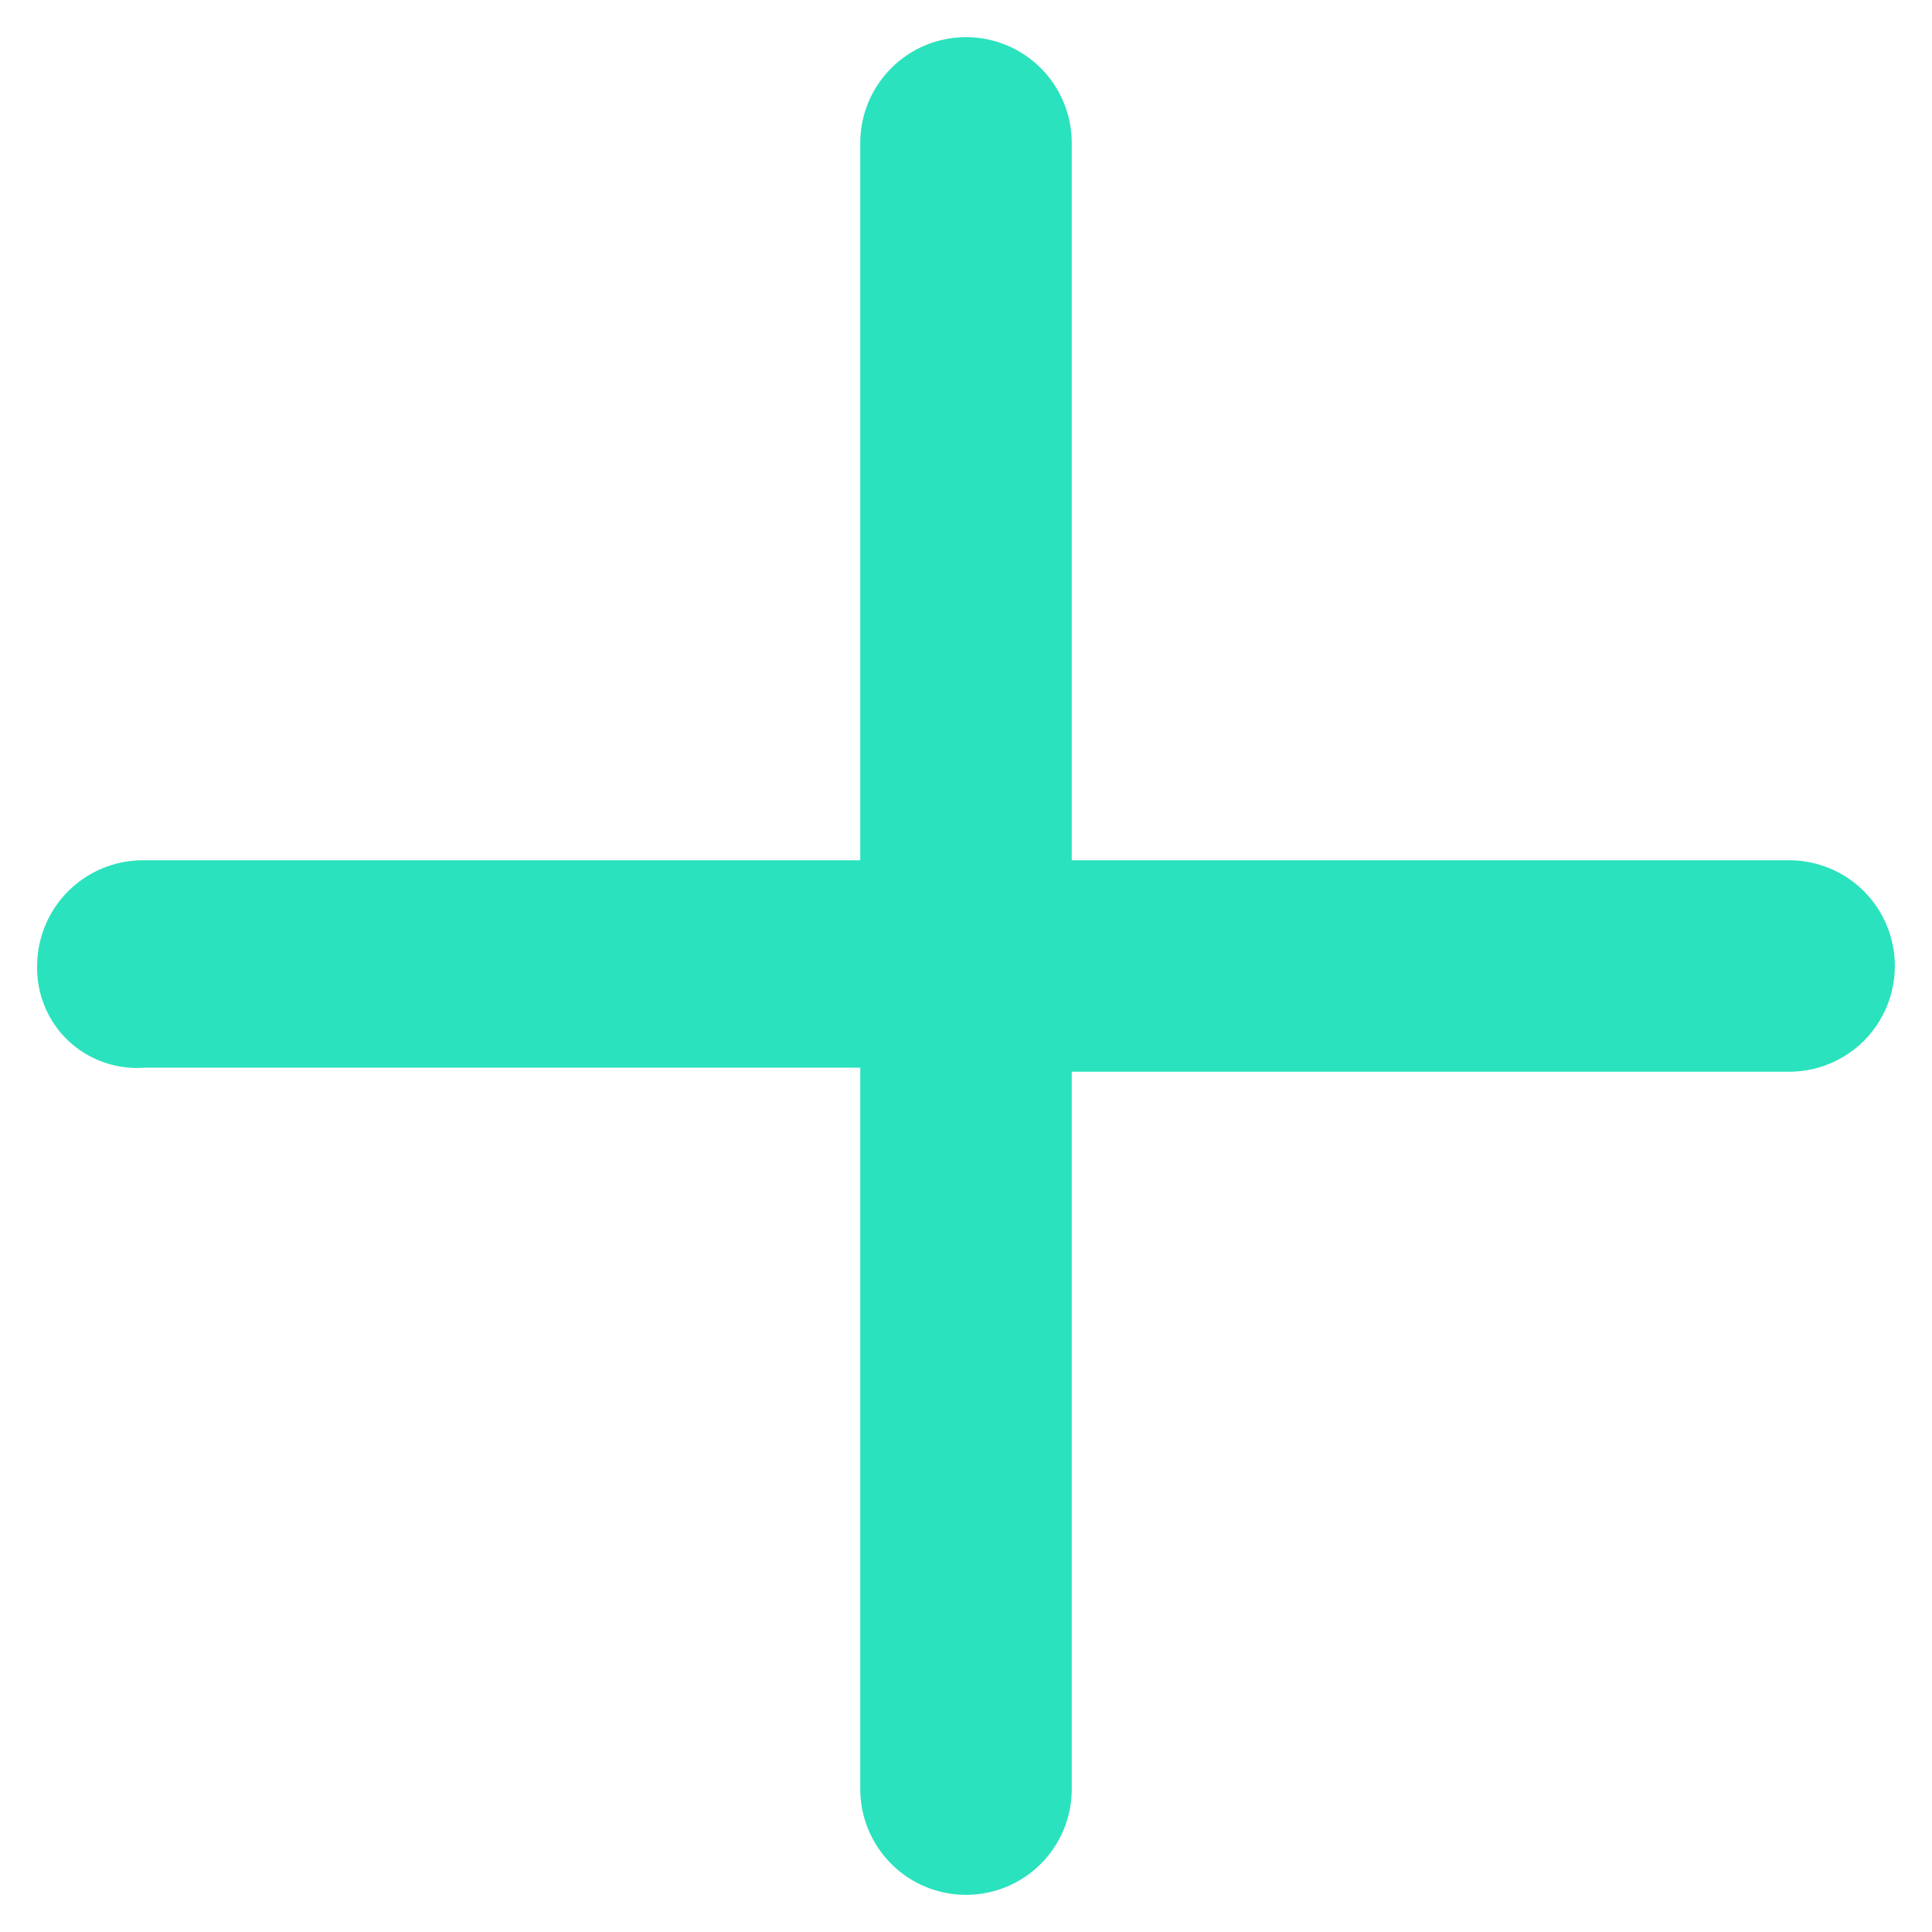
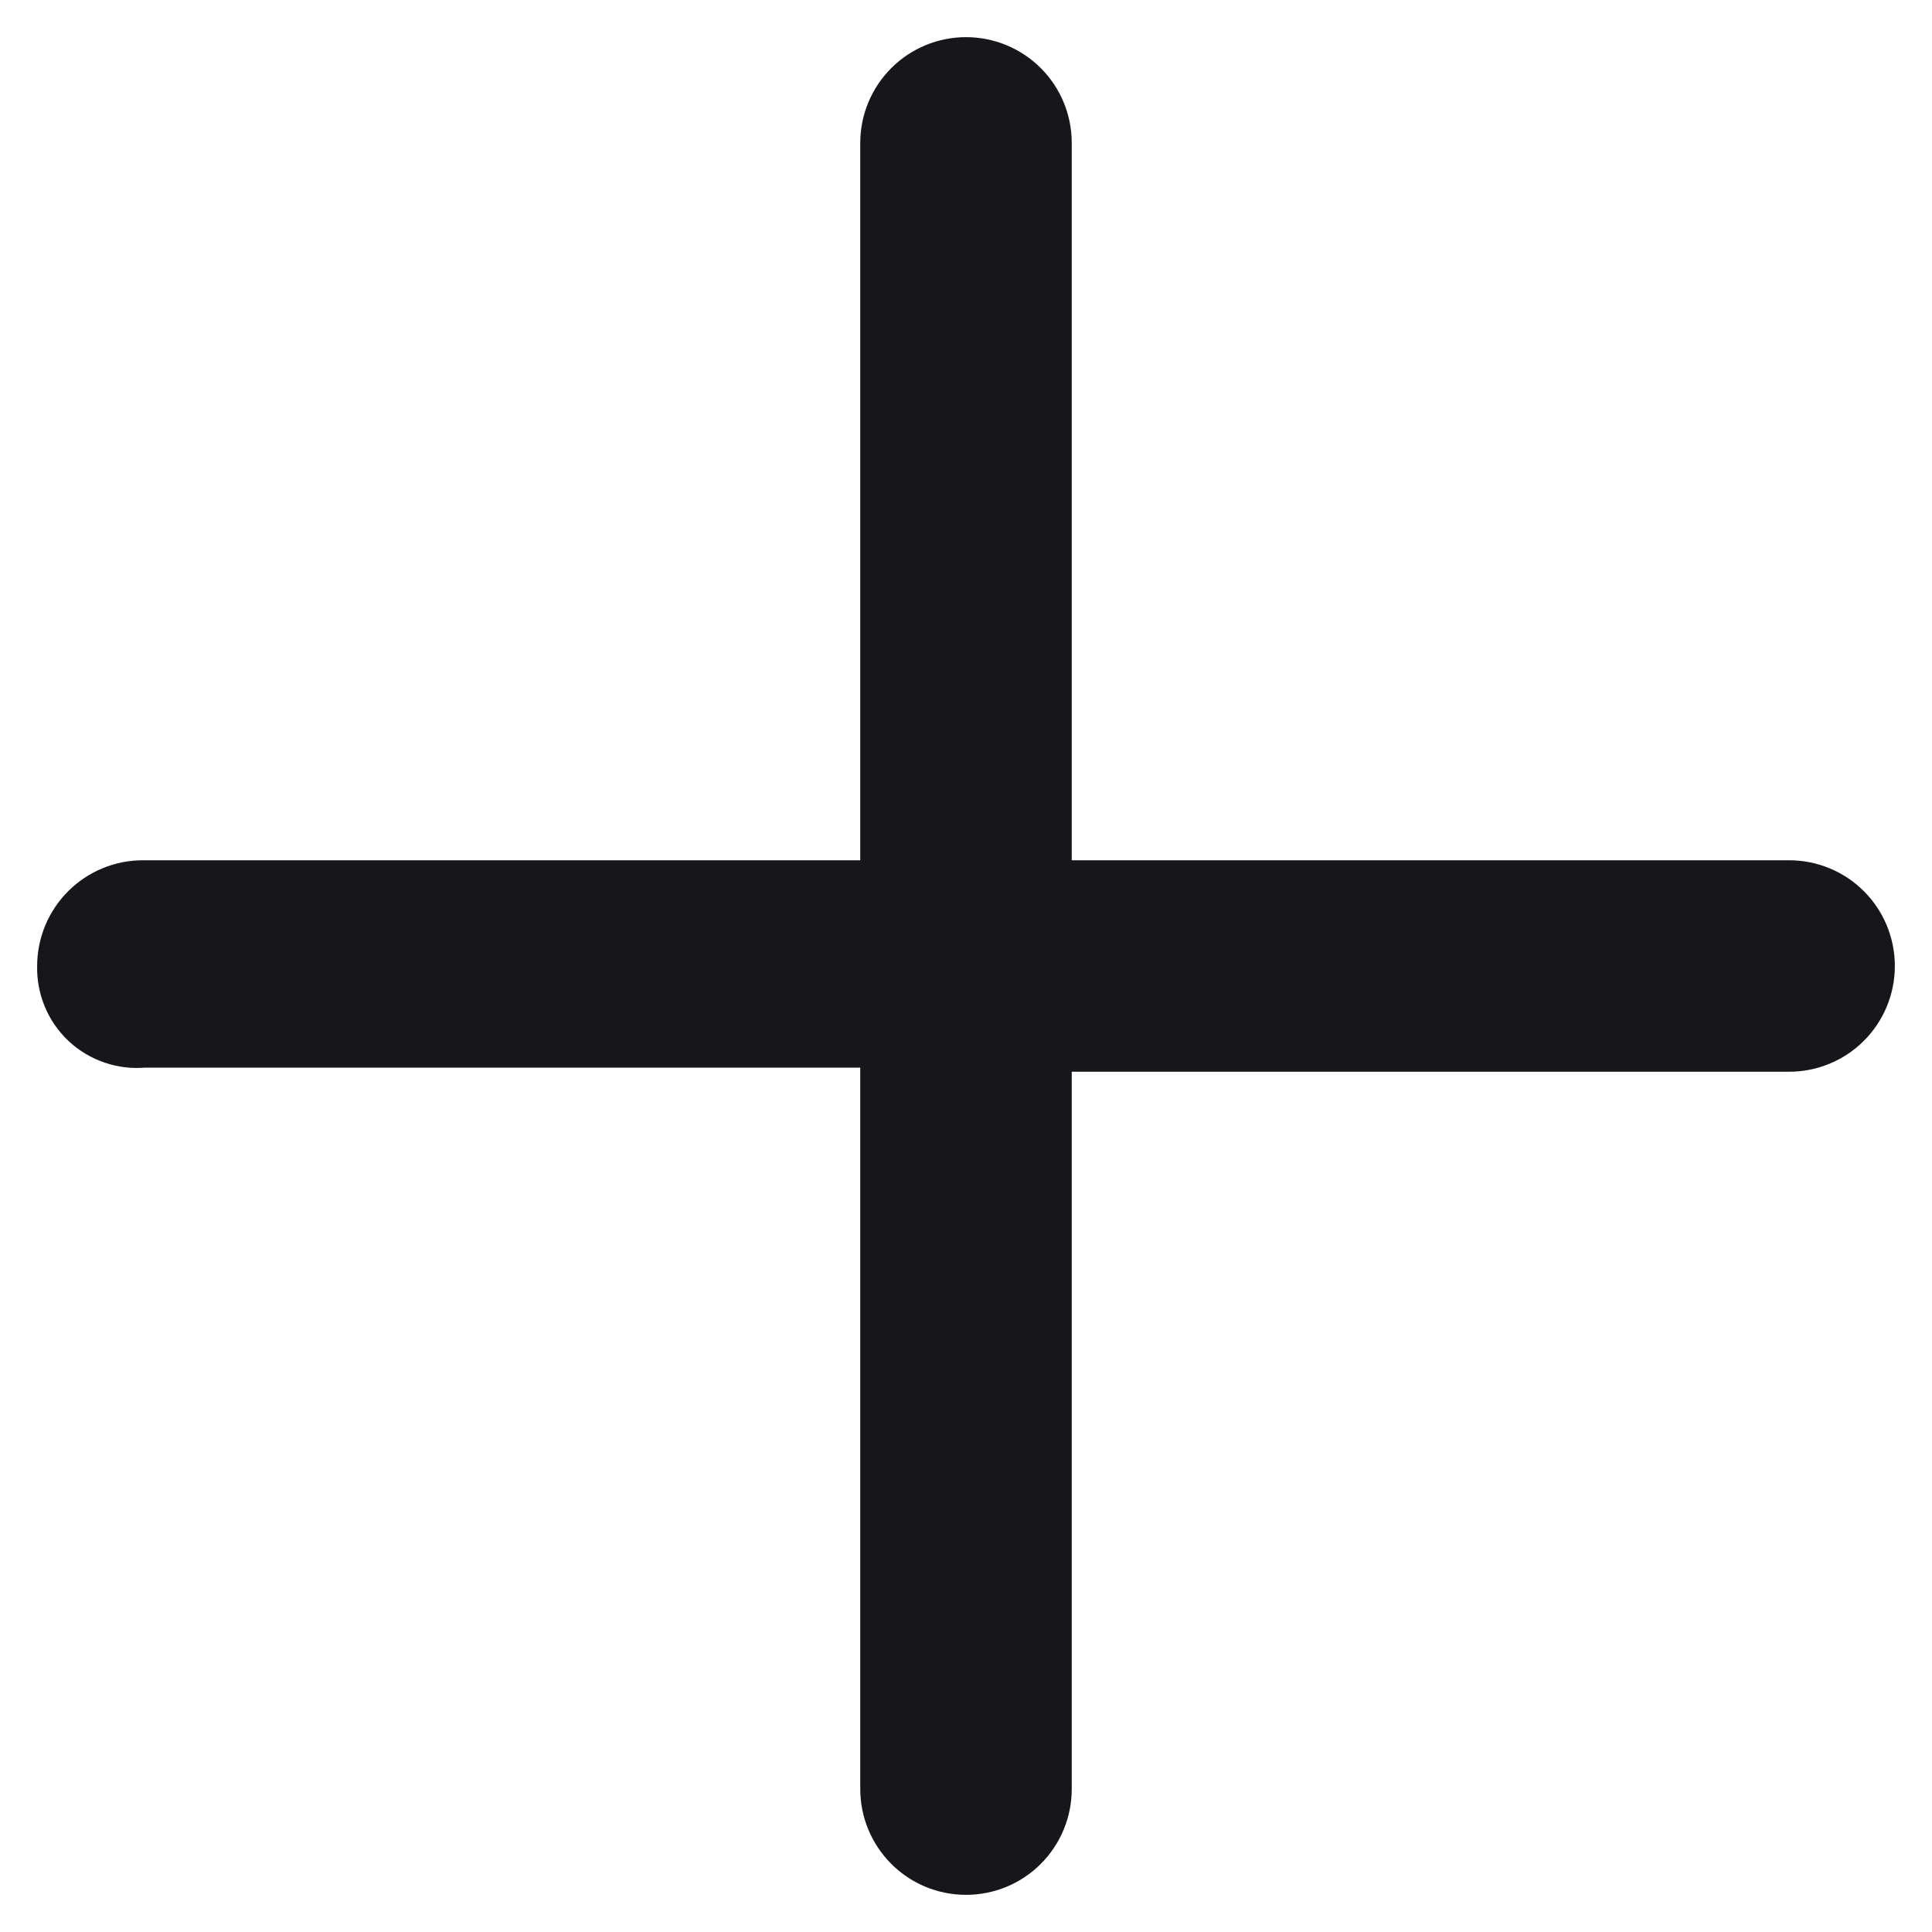
<svg xmlns="http://www.w3.org/2000/svg" width="26" height="26" viewBox="0 0 26 26" fill="none">
-   <path d="M24.077 12.077H13.923V1.923C13.923 1.678 13.826 1.443 13.653 1.27C13.48 1.097 13.245 1 13 1C12.755 1 12.521 1.097 12.348 1.27C12.175 1.443 12.077 1.678 12.077 1.923V12.077H1.923C1.679 12.077 1.444 12.174 1.271 12.347C1.098 12.52 1 12.755 1 13C0.996 13.12 1.017 13.239 1.063 13.351C1.108 13.462 1.177 13.562 1.264 13.644C1.352 13.726 1.456 13.789 1.57 13.827C1.683 13.866 1.804 13.88 1.923 13.868H12.077V24.077C12.077 24.322 12.175 24.556 12.348 24.73C12.521 24.903 12.755 25 13 25C13.245 25 13.48 24.903 13.653 24.73C13.826 24.556 13.923 24.322 13.923 24.077V13.923H24.077C24.322 13.923 24.557 13.826 24.73 13.653C24.903 13.48 25 13.245 25 13C25 12.755 24.903 12.52 24.73 12.347C24.557 12.174 24.322 12.077 24.077 12.077Z" fill="#2AE2BD" stroke="#2AE2BD" />
+   <path d="M24.077 12.077H13.923V1.923C13.923 1.678 13.826 1.443 13.653 1.27C13.48 1.097 13.245 1 13 1C12.755 1 12.521 1.097 12.348 1.27C12.175 1.443 12.077 1.678 12.077 1.923V12.077H1.923C1.679 12.077 1.444 12.174 1.271 12.347C1.098 12.52 1 12.755 1 13C0.996 13.12 1.017 13.239 1.063 13.351C1.108 13.462 1.177 13.562 1.264 13.644C1.352 13.726 1.456 13.789 1.57 13.827C1.683 13.866 1.804 13.88 1.923 13.868H12.077V24.077C12.077 24.322 12.175 24.556 12.348 24.73C12.521 24.903 12.755 25 13 25C13.245 25 13.48 24.903 13.653 24.73C13.826 24.556 13.923 24.322 13.923 24.077V13.923H24.077C24.322 13.923 24.557 13.826 24.73 13.653C24.903 13.48 25 13.245 25 13C25 12.755 24.903 12.52 24.73 12.347C24.557 12.174 24.322 12.077 24.077 12.077Z" fill="#16161B" stroke="#16161B" />
</svg>
